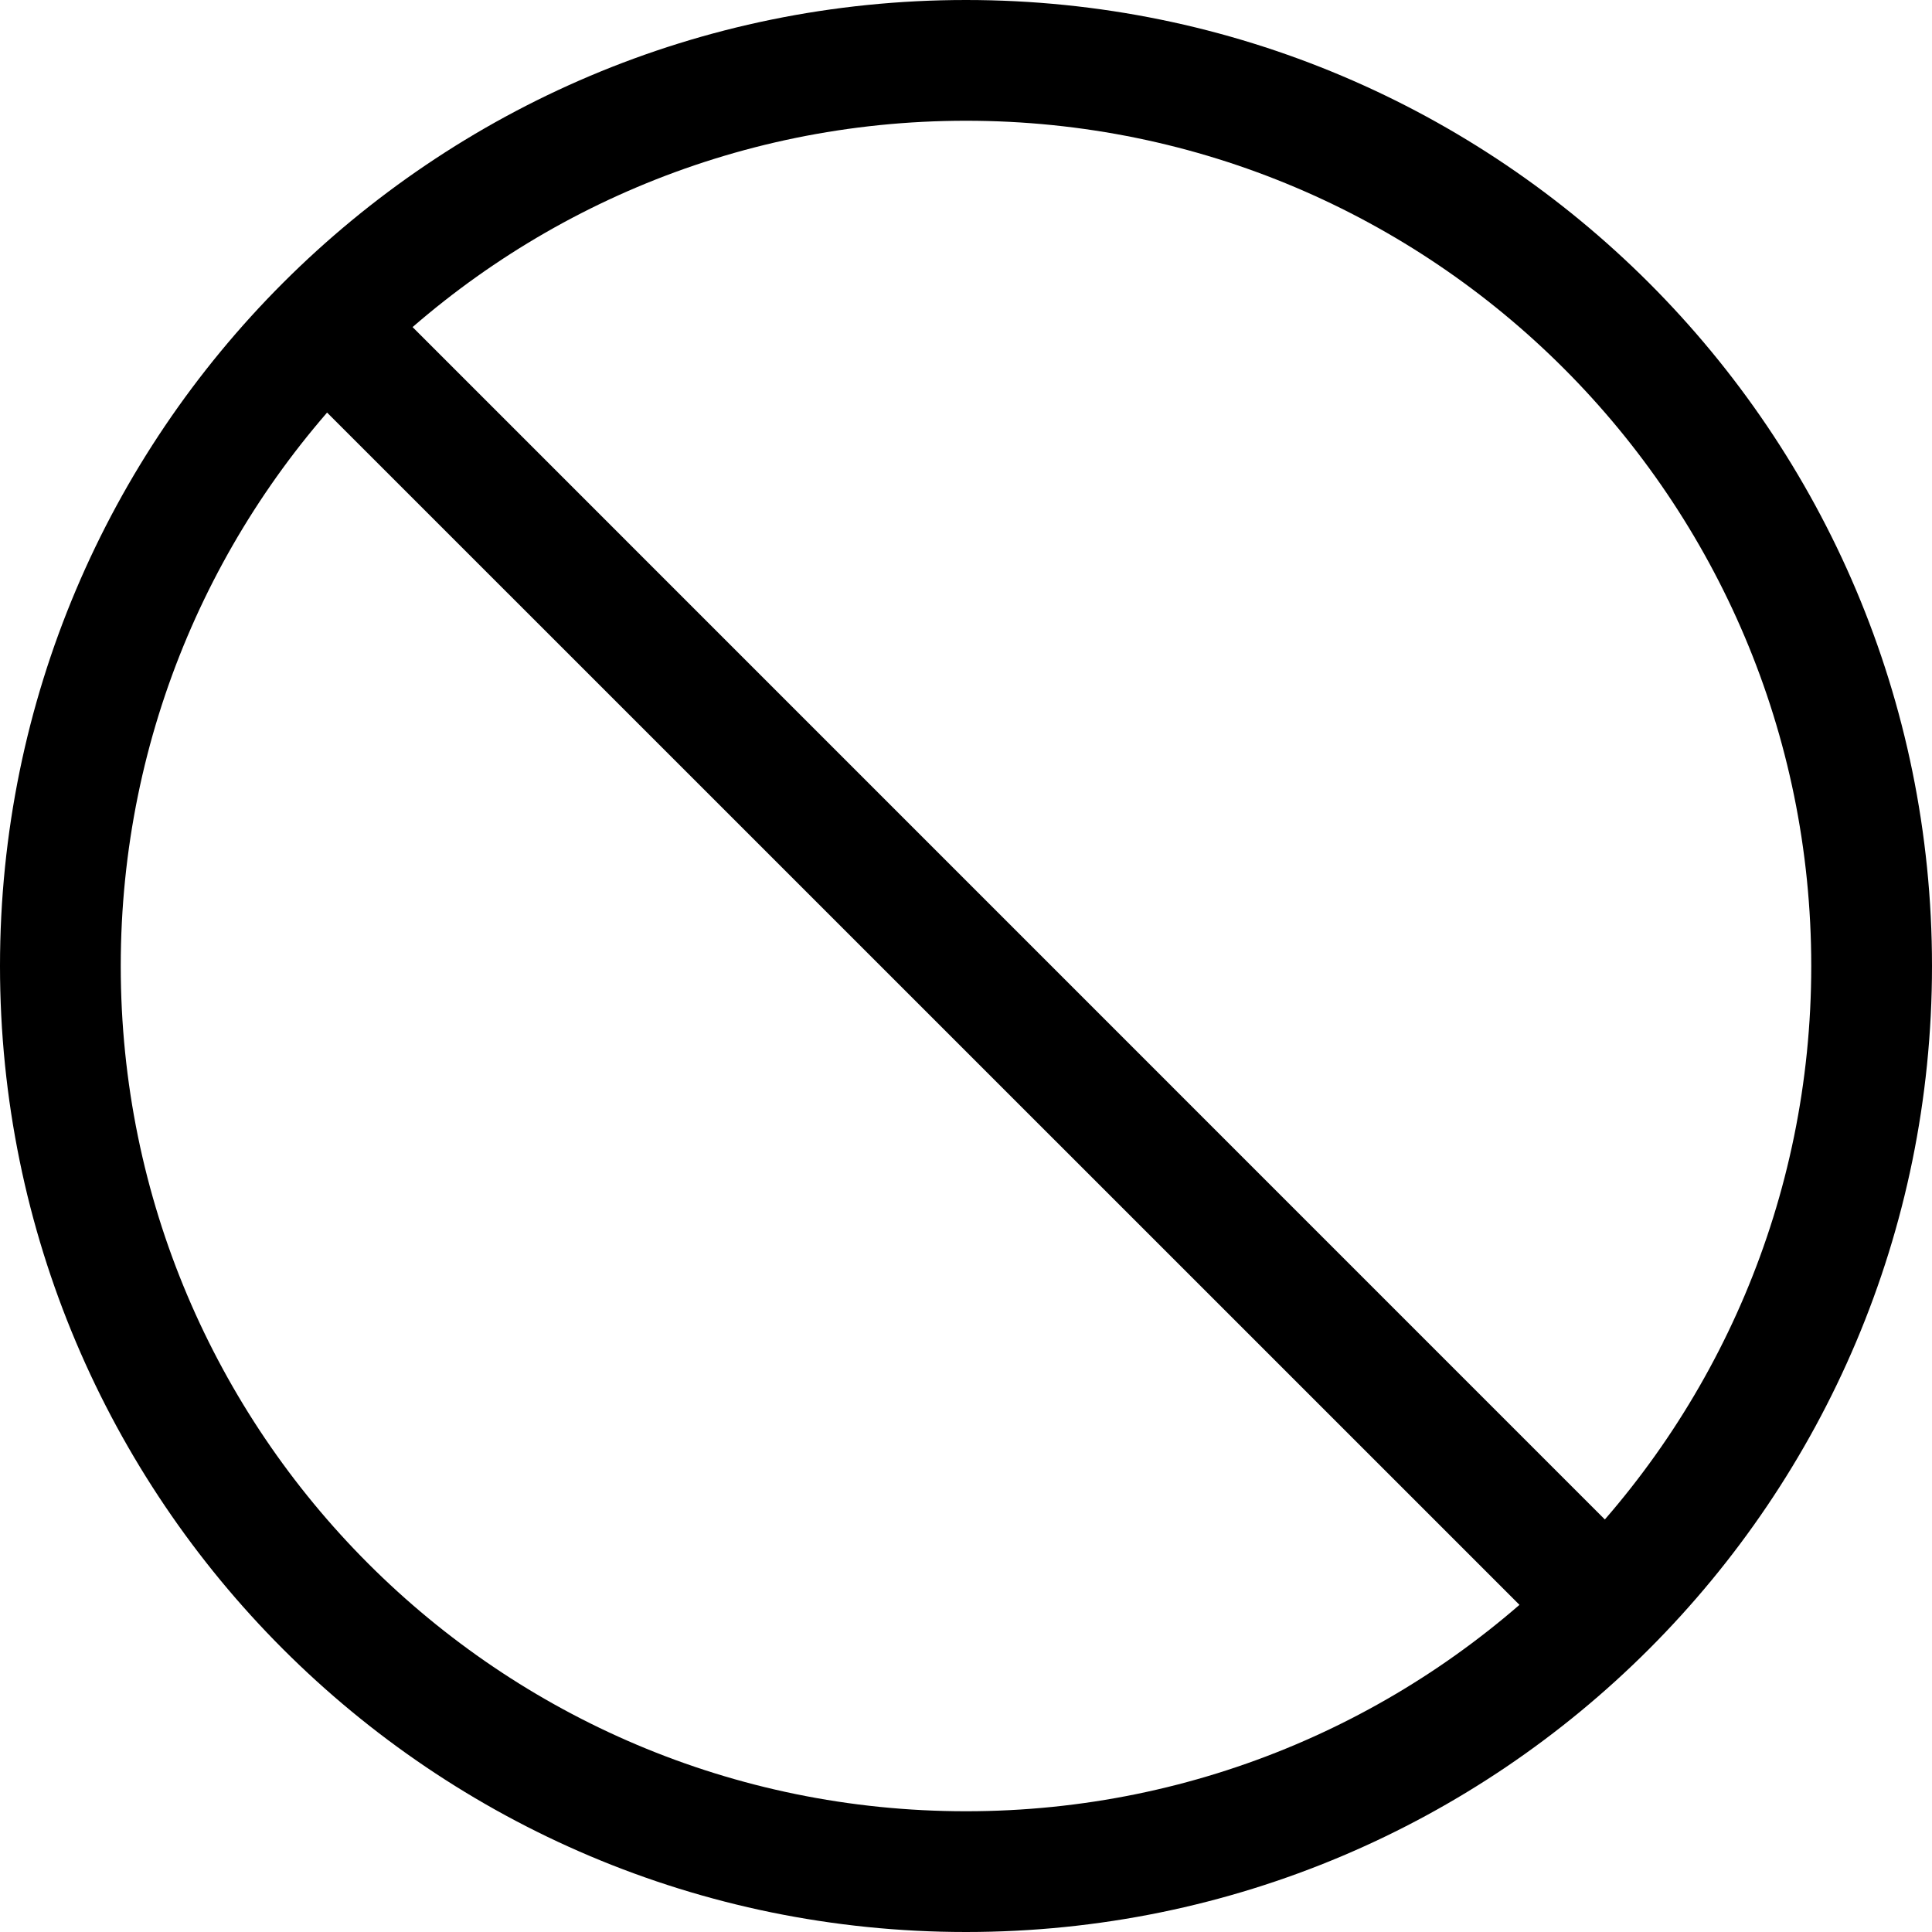
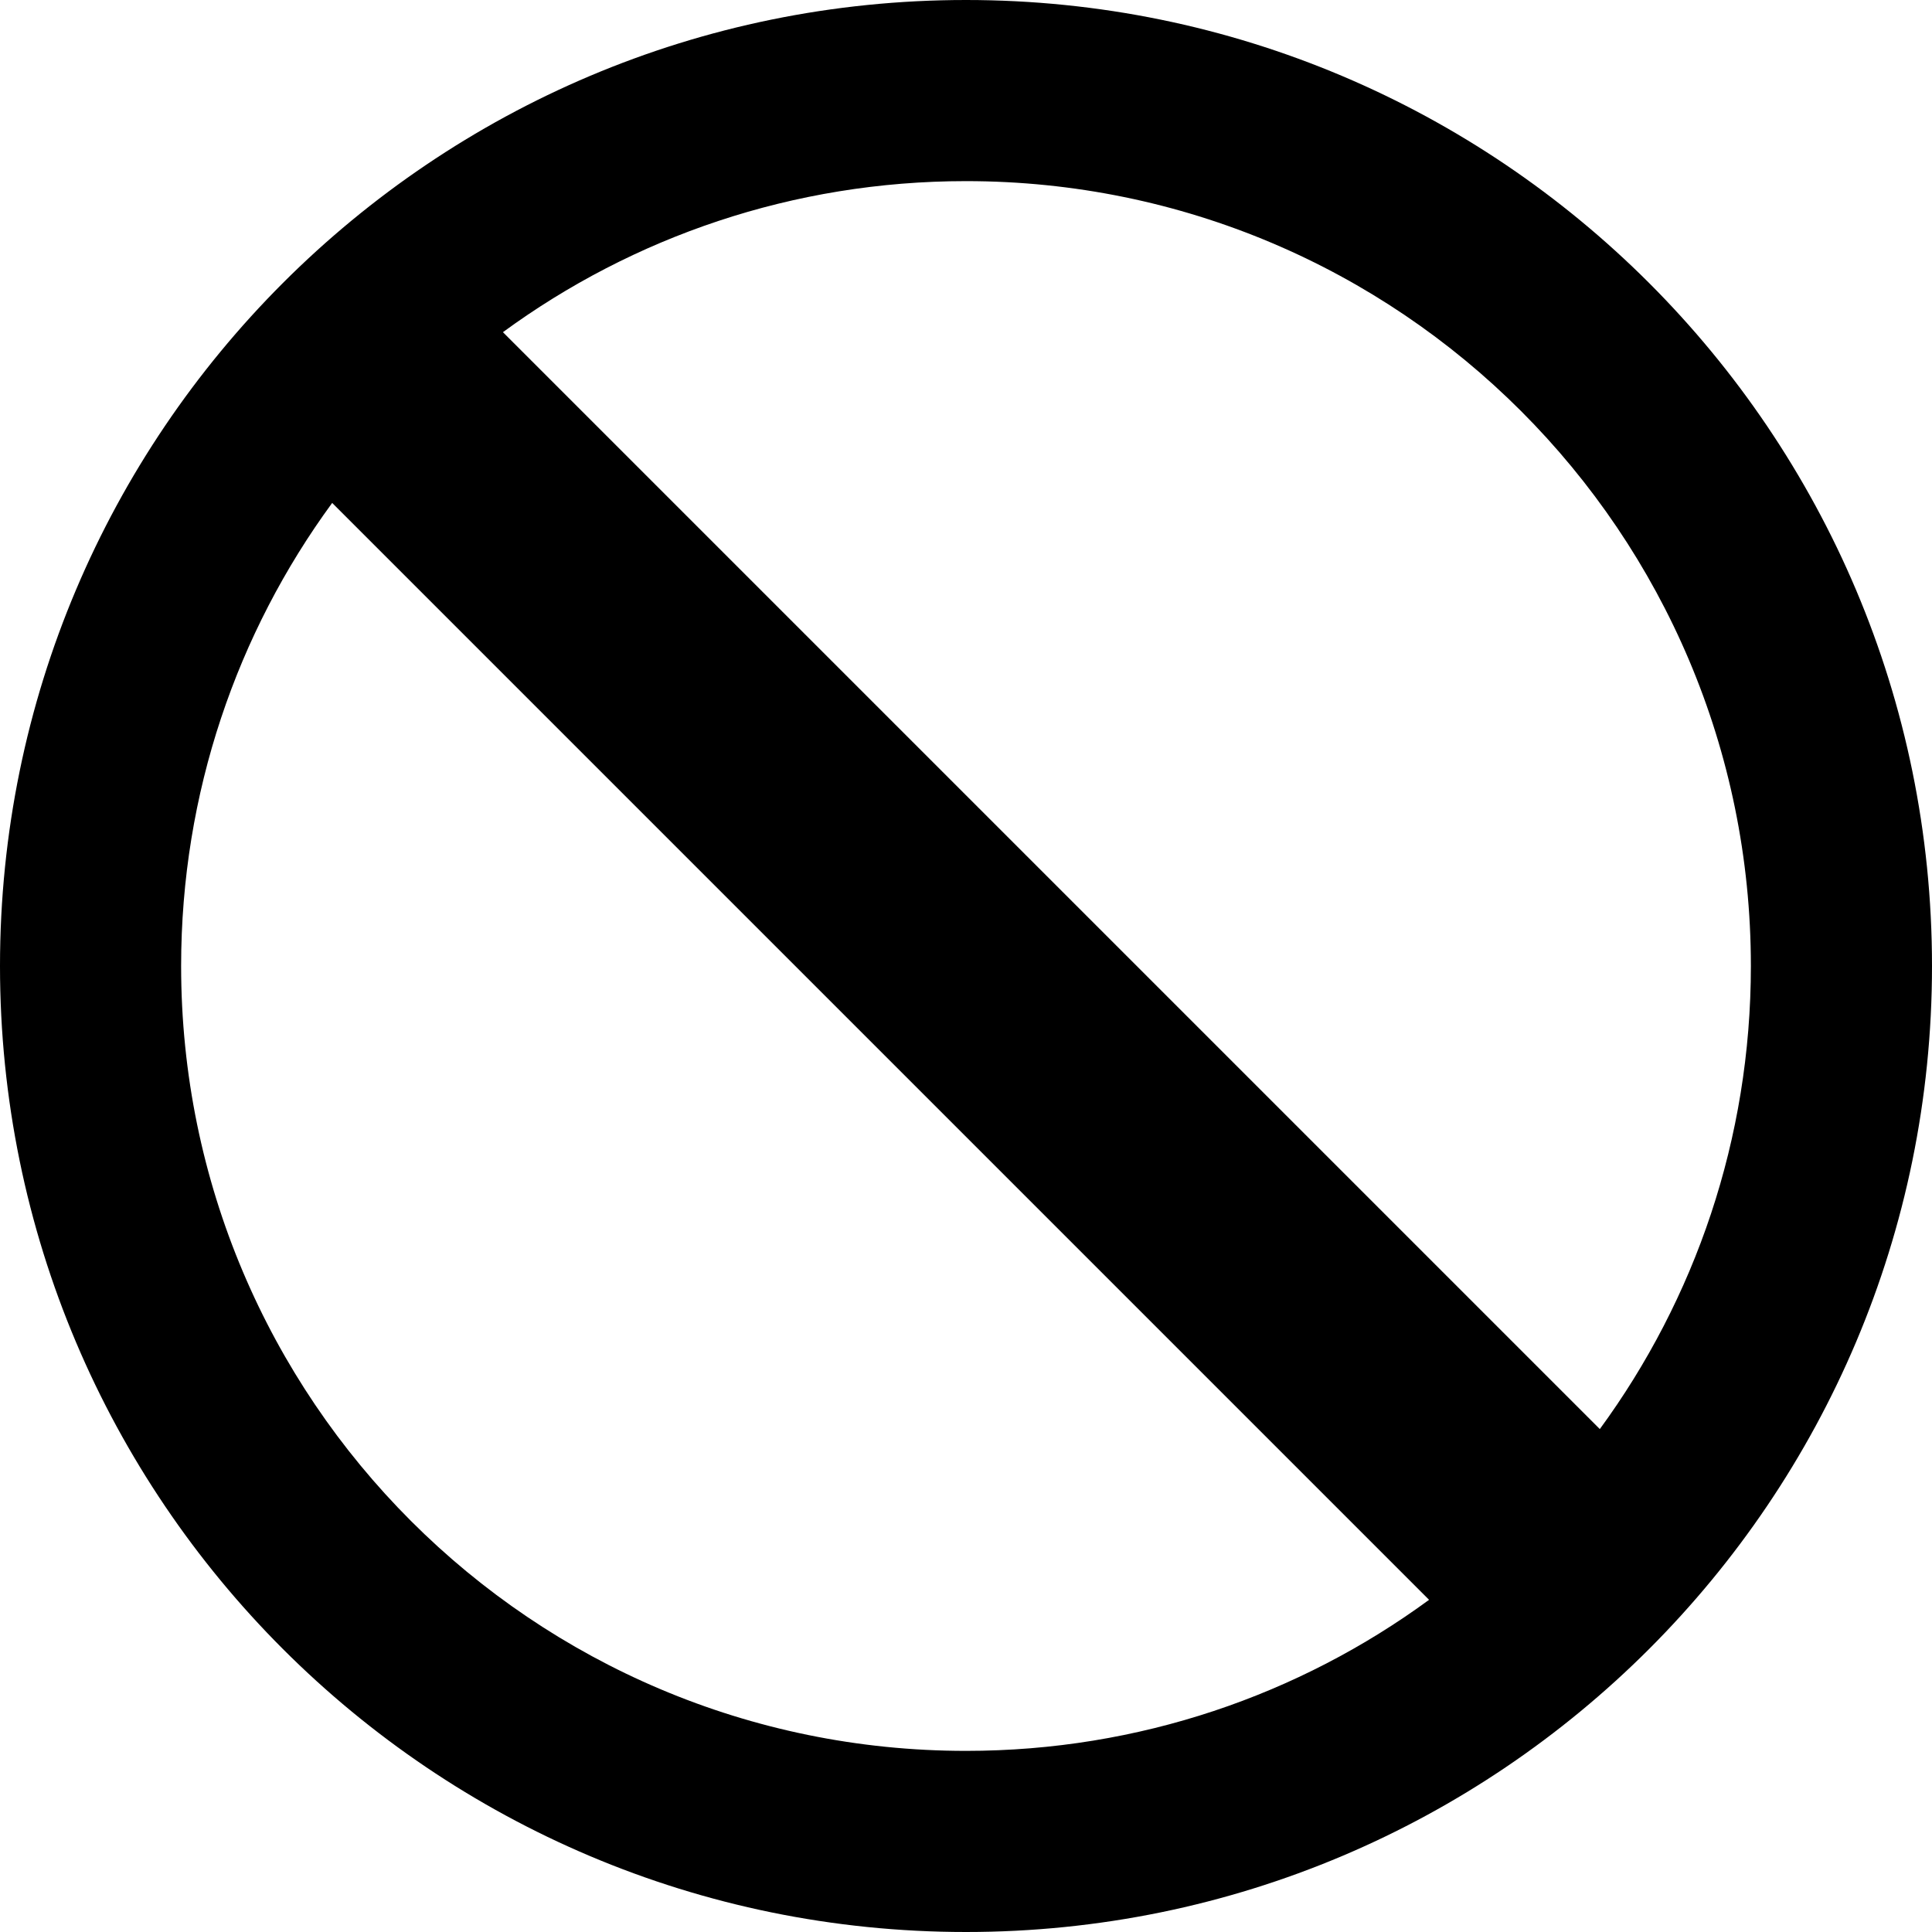
<svg xmlns="http://www.w3.org/2000/svg" width="16px" height="16px" viewBox="0 0 16 16" version="1.1">
  <defs />
  <g id="error--outline" stroke="none" stroke-width="1" fill="none" fill-rule="evenodd">
-     <path d="M2.646,3.354 L3.354,2.646 L13.96,13.253 L13.253,13.96 L2.646,3.354 Z M8,15 C11.866,15 15,11.866 15,8 C15,4.134 11.866,1 8,1 C4.134,1 1,4.134 1,8 C1,11.866 4.134,15 8,15 Z M8,16 C3.582,16 0,12.418 0,8 C0,3.582 3.582,0 8,0 C12.418,0 16,3.582 16,8 C16,12.418 12.418,16 8,16 Z" id="circle" fill="#000000" fill-rule="nonzero" />
+     <path d="M2.751,4.165 C1.964,5.24 1.5,6.566 1.5,8 C1.5,11.59 4.41,14.5 8,14.5 C9.434,14.5 10.76,14.036 11.835,13.249 L2.751,4.165 Z M4.165,2.751 L13.249,11.835 C14.036,10.76 14.5,9.434 14.5,8 C14.5,4.41 11.59,1.5 8,1.5 C6.566,1.5 5.24,1.964 4.165,2.751 Z M8,16 C3.582,16 -8.8817842e-16,12.418 -8.8817842e-16,8 C-8.8817842e-16,3.582 3.582,0 8,0 C12.418,0 16,3.582 16,8 C16,12.418 12.418,16 8,16 Z" id="error" fill="#000000" fill-rule="nonzero" />
  </g>
</svg>
